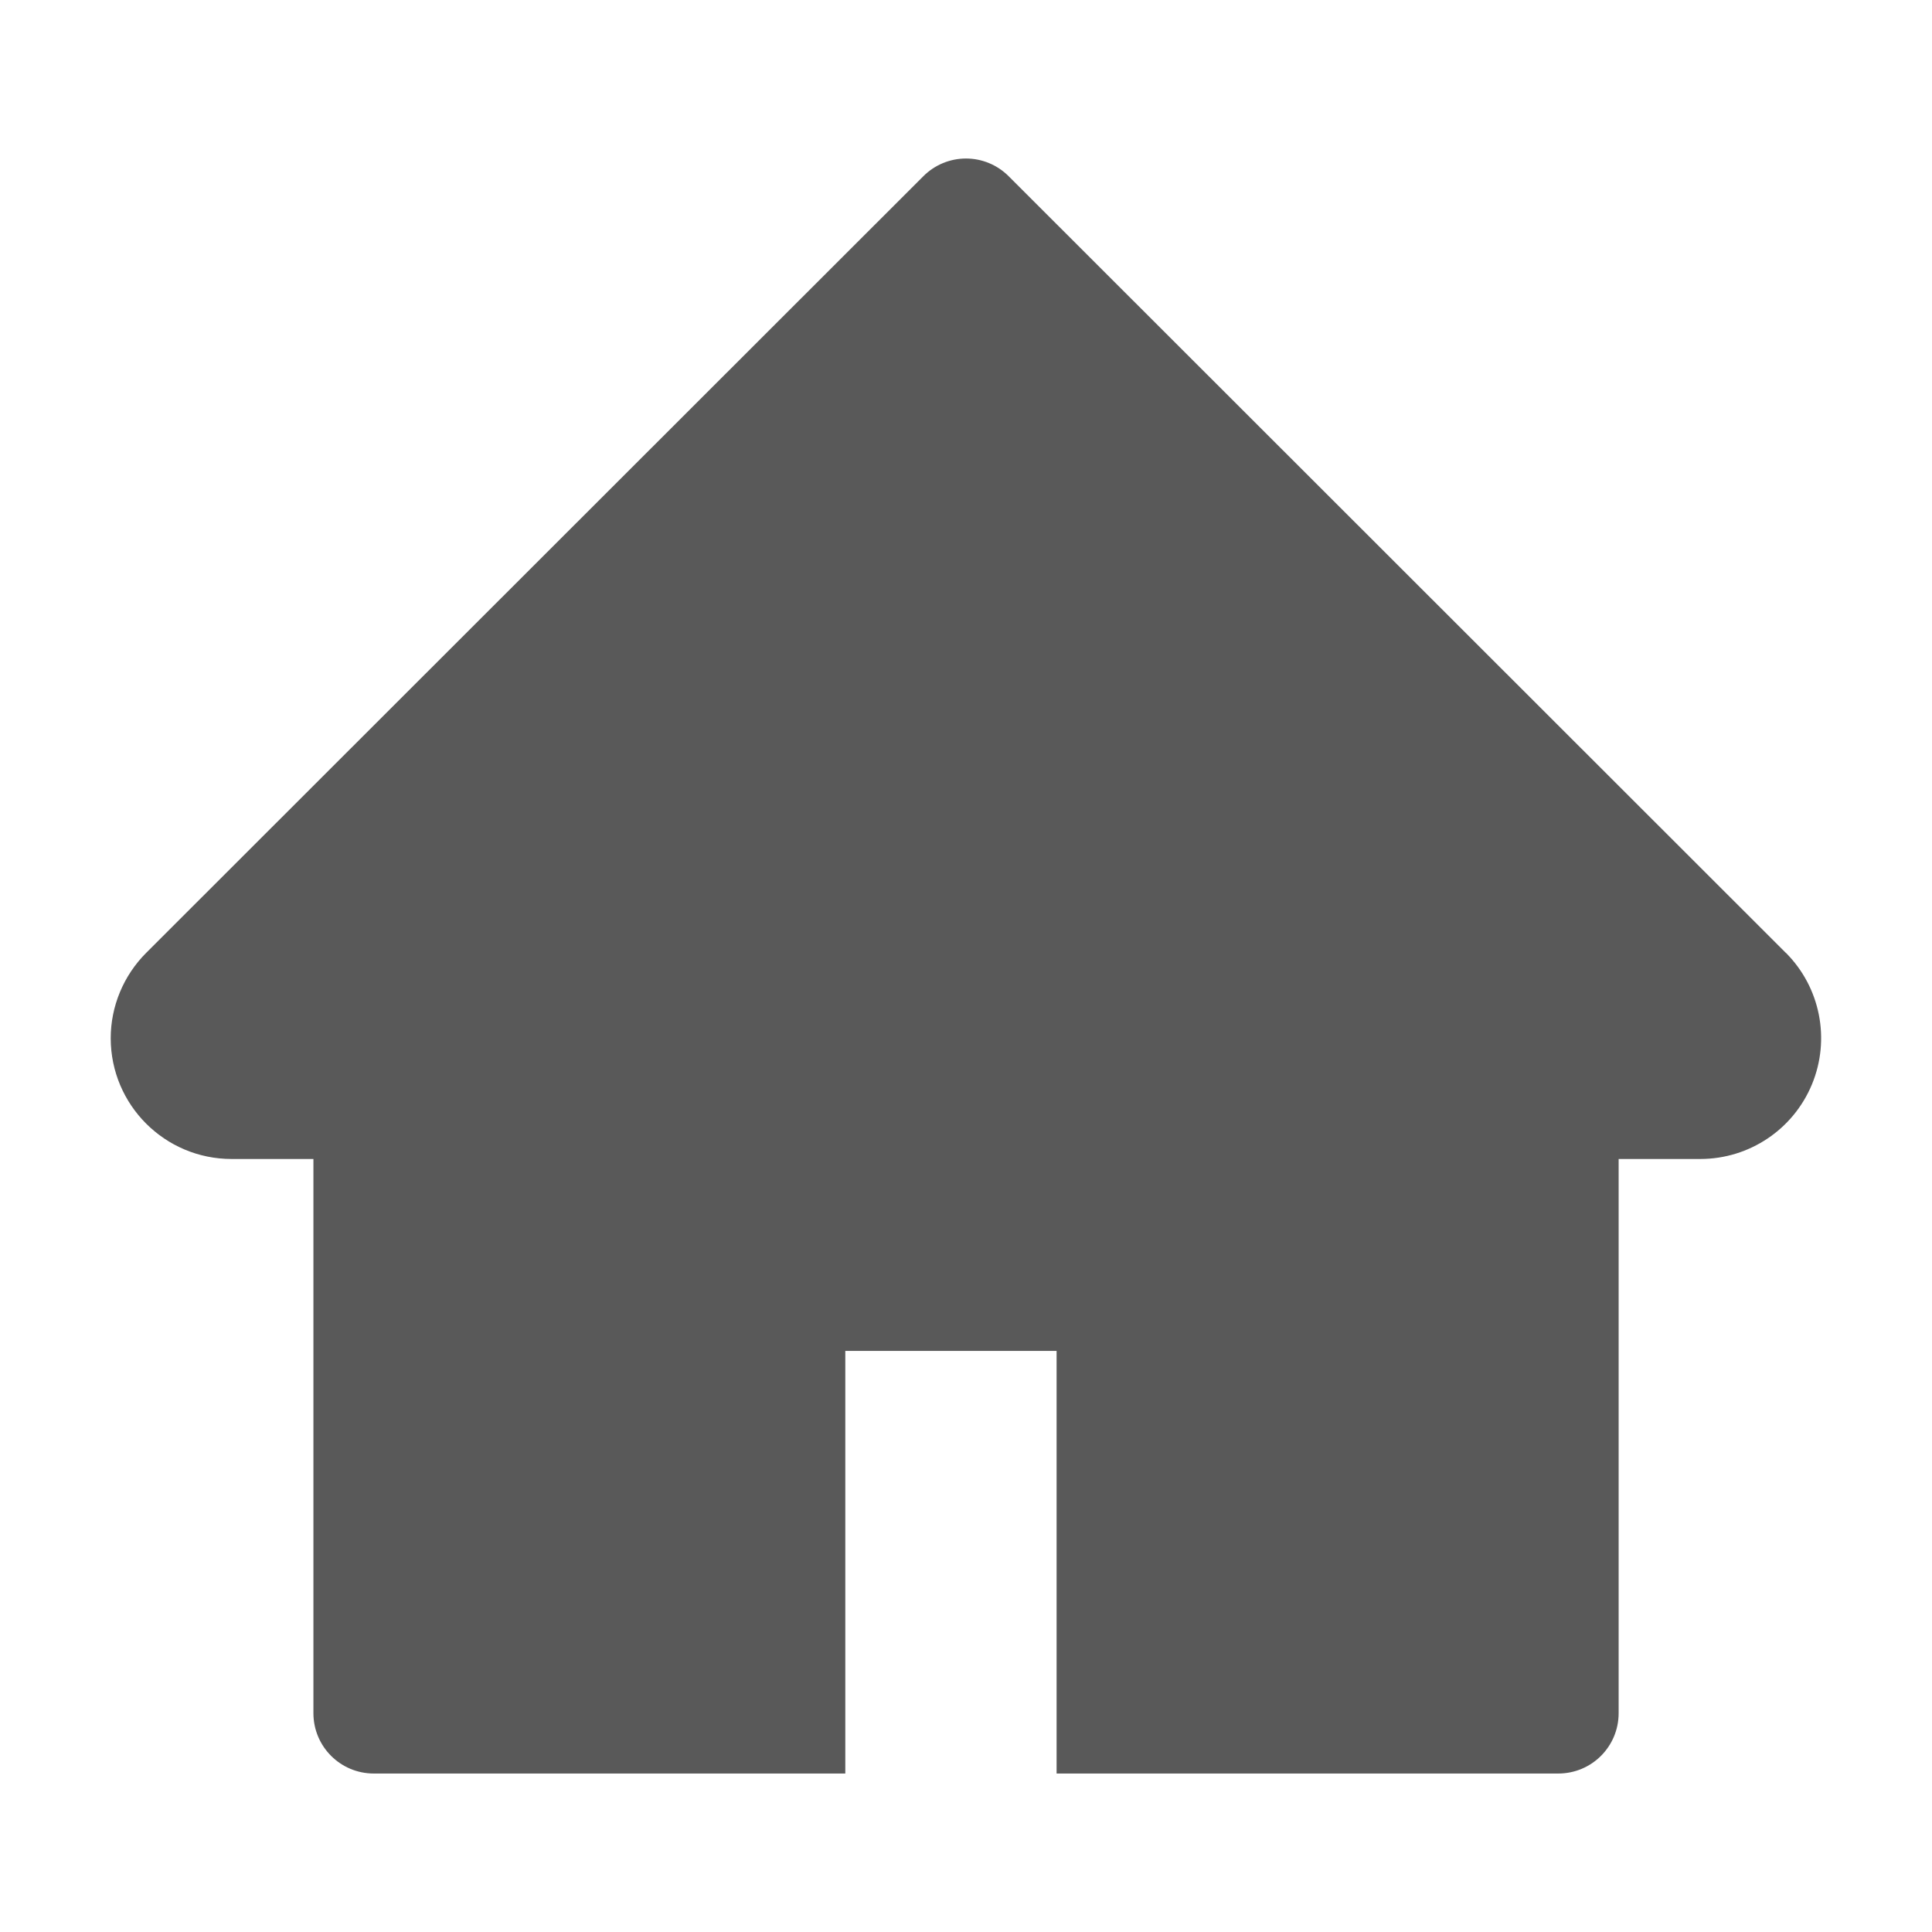
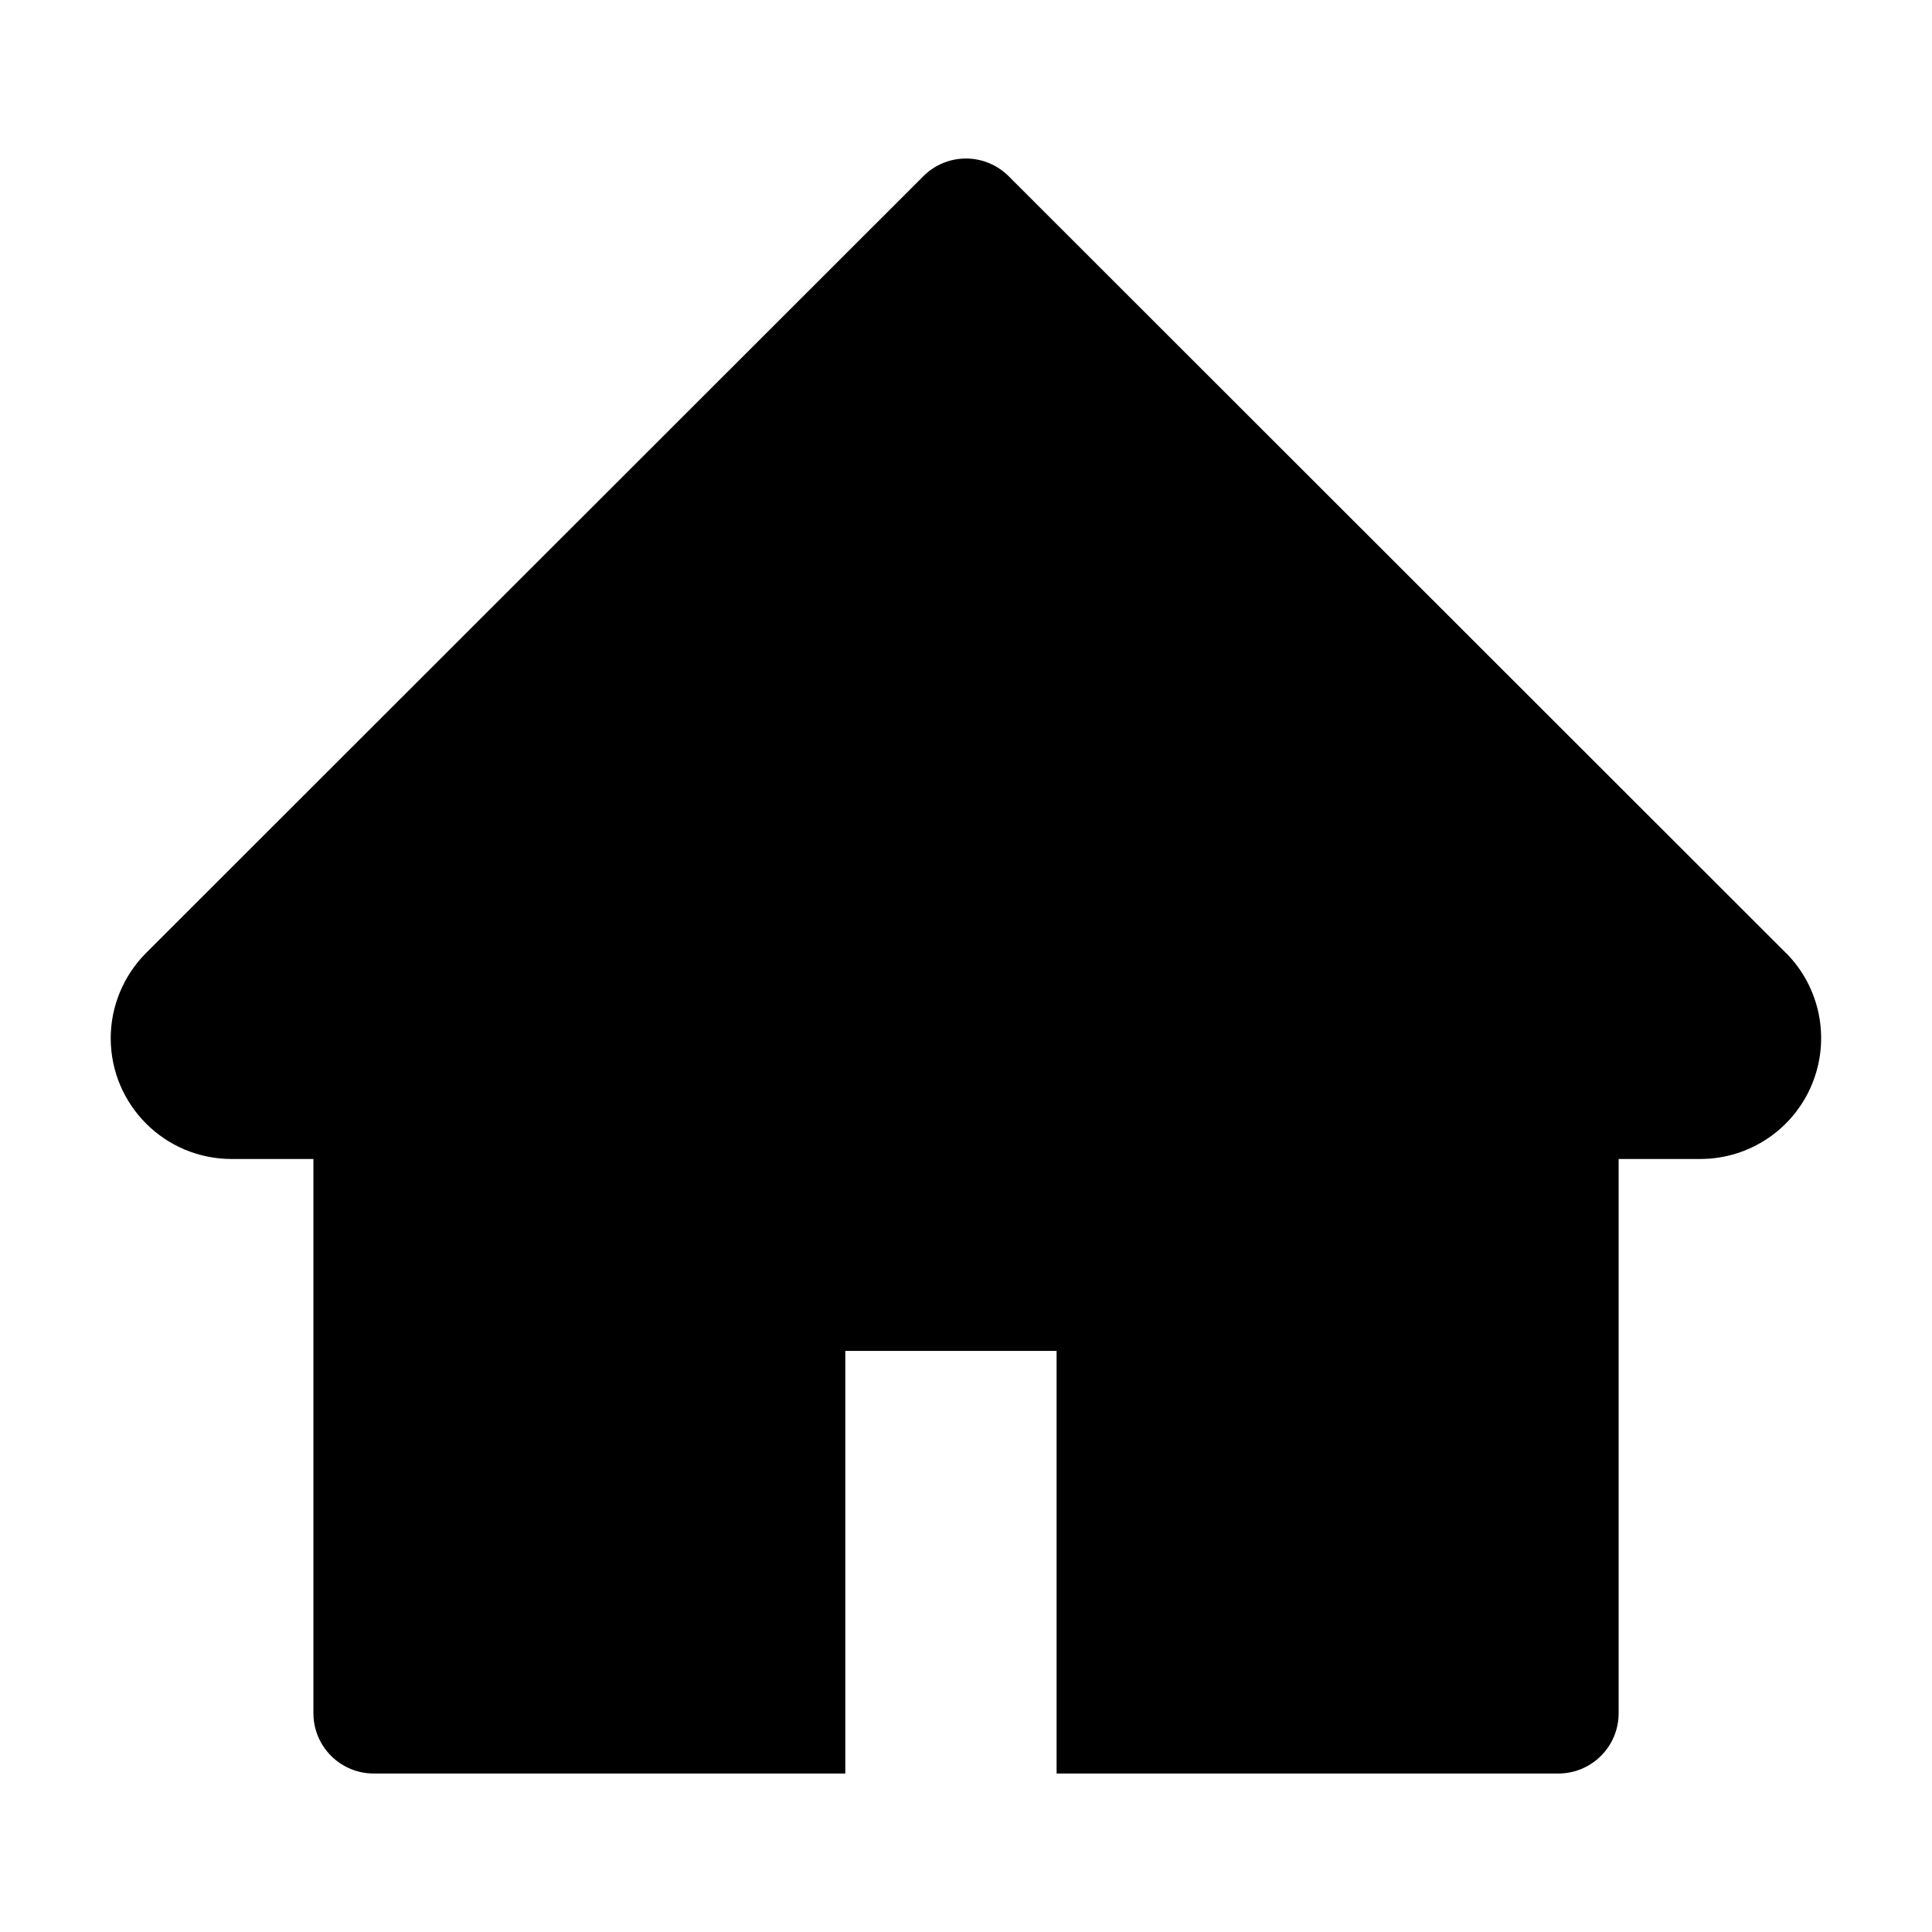
<svg xmlns="http://www.w3.org/2000/svg" t="1781812687627" class="icon" viewBox="0 0 1024 1024" version="1.1" p-id="8106" width="48" height="48">
-   <path d="M946.489 505.003l-411.876-411.591a31.915 31.915 0 0 0-45.227 0l-411.876 411.591c-12.004 12.004-18.83 28.302-18.83 45.284a64.057 64.057 0 0 0 64 64H166.116v293.717c0 17.692 14.308 32 32 32h249.913v-224h111.986v224h265.899c17.721 0 32-14.308 32-32V614.286h43.406a64.057 64.057 0 0 0 45.227-109.284z" fill="#000000" fill-opacity=".65" p-id="8107" />
+   <path d="M946.489 505.003l-411.876-411.591a31.915 31.915 0 0 0-45.227 0l-411.876 411.591c-12.004 12.004-18.83 28.302-18.83 45.284a64.057 64.057 0 0 0 64 64H166.116v293.717c0 17.692 14.308 32 32 32h249.913v-224h111.986v224h265.899c17.721 0 32-14.308 32-32V614.286h43.406a64.057 64.057 0 0 0 45.227-109.284z" fill="#000000" p-id="8107" />
</svg>
